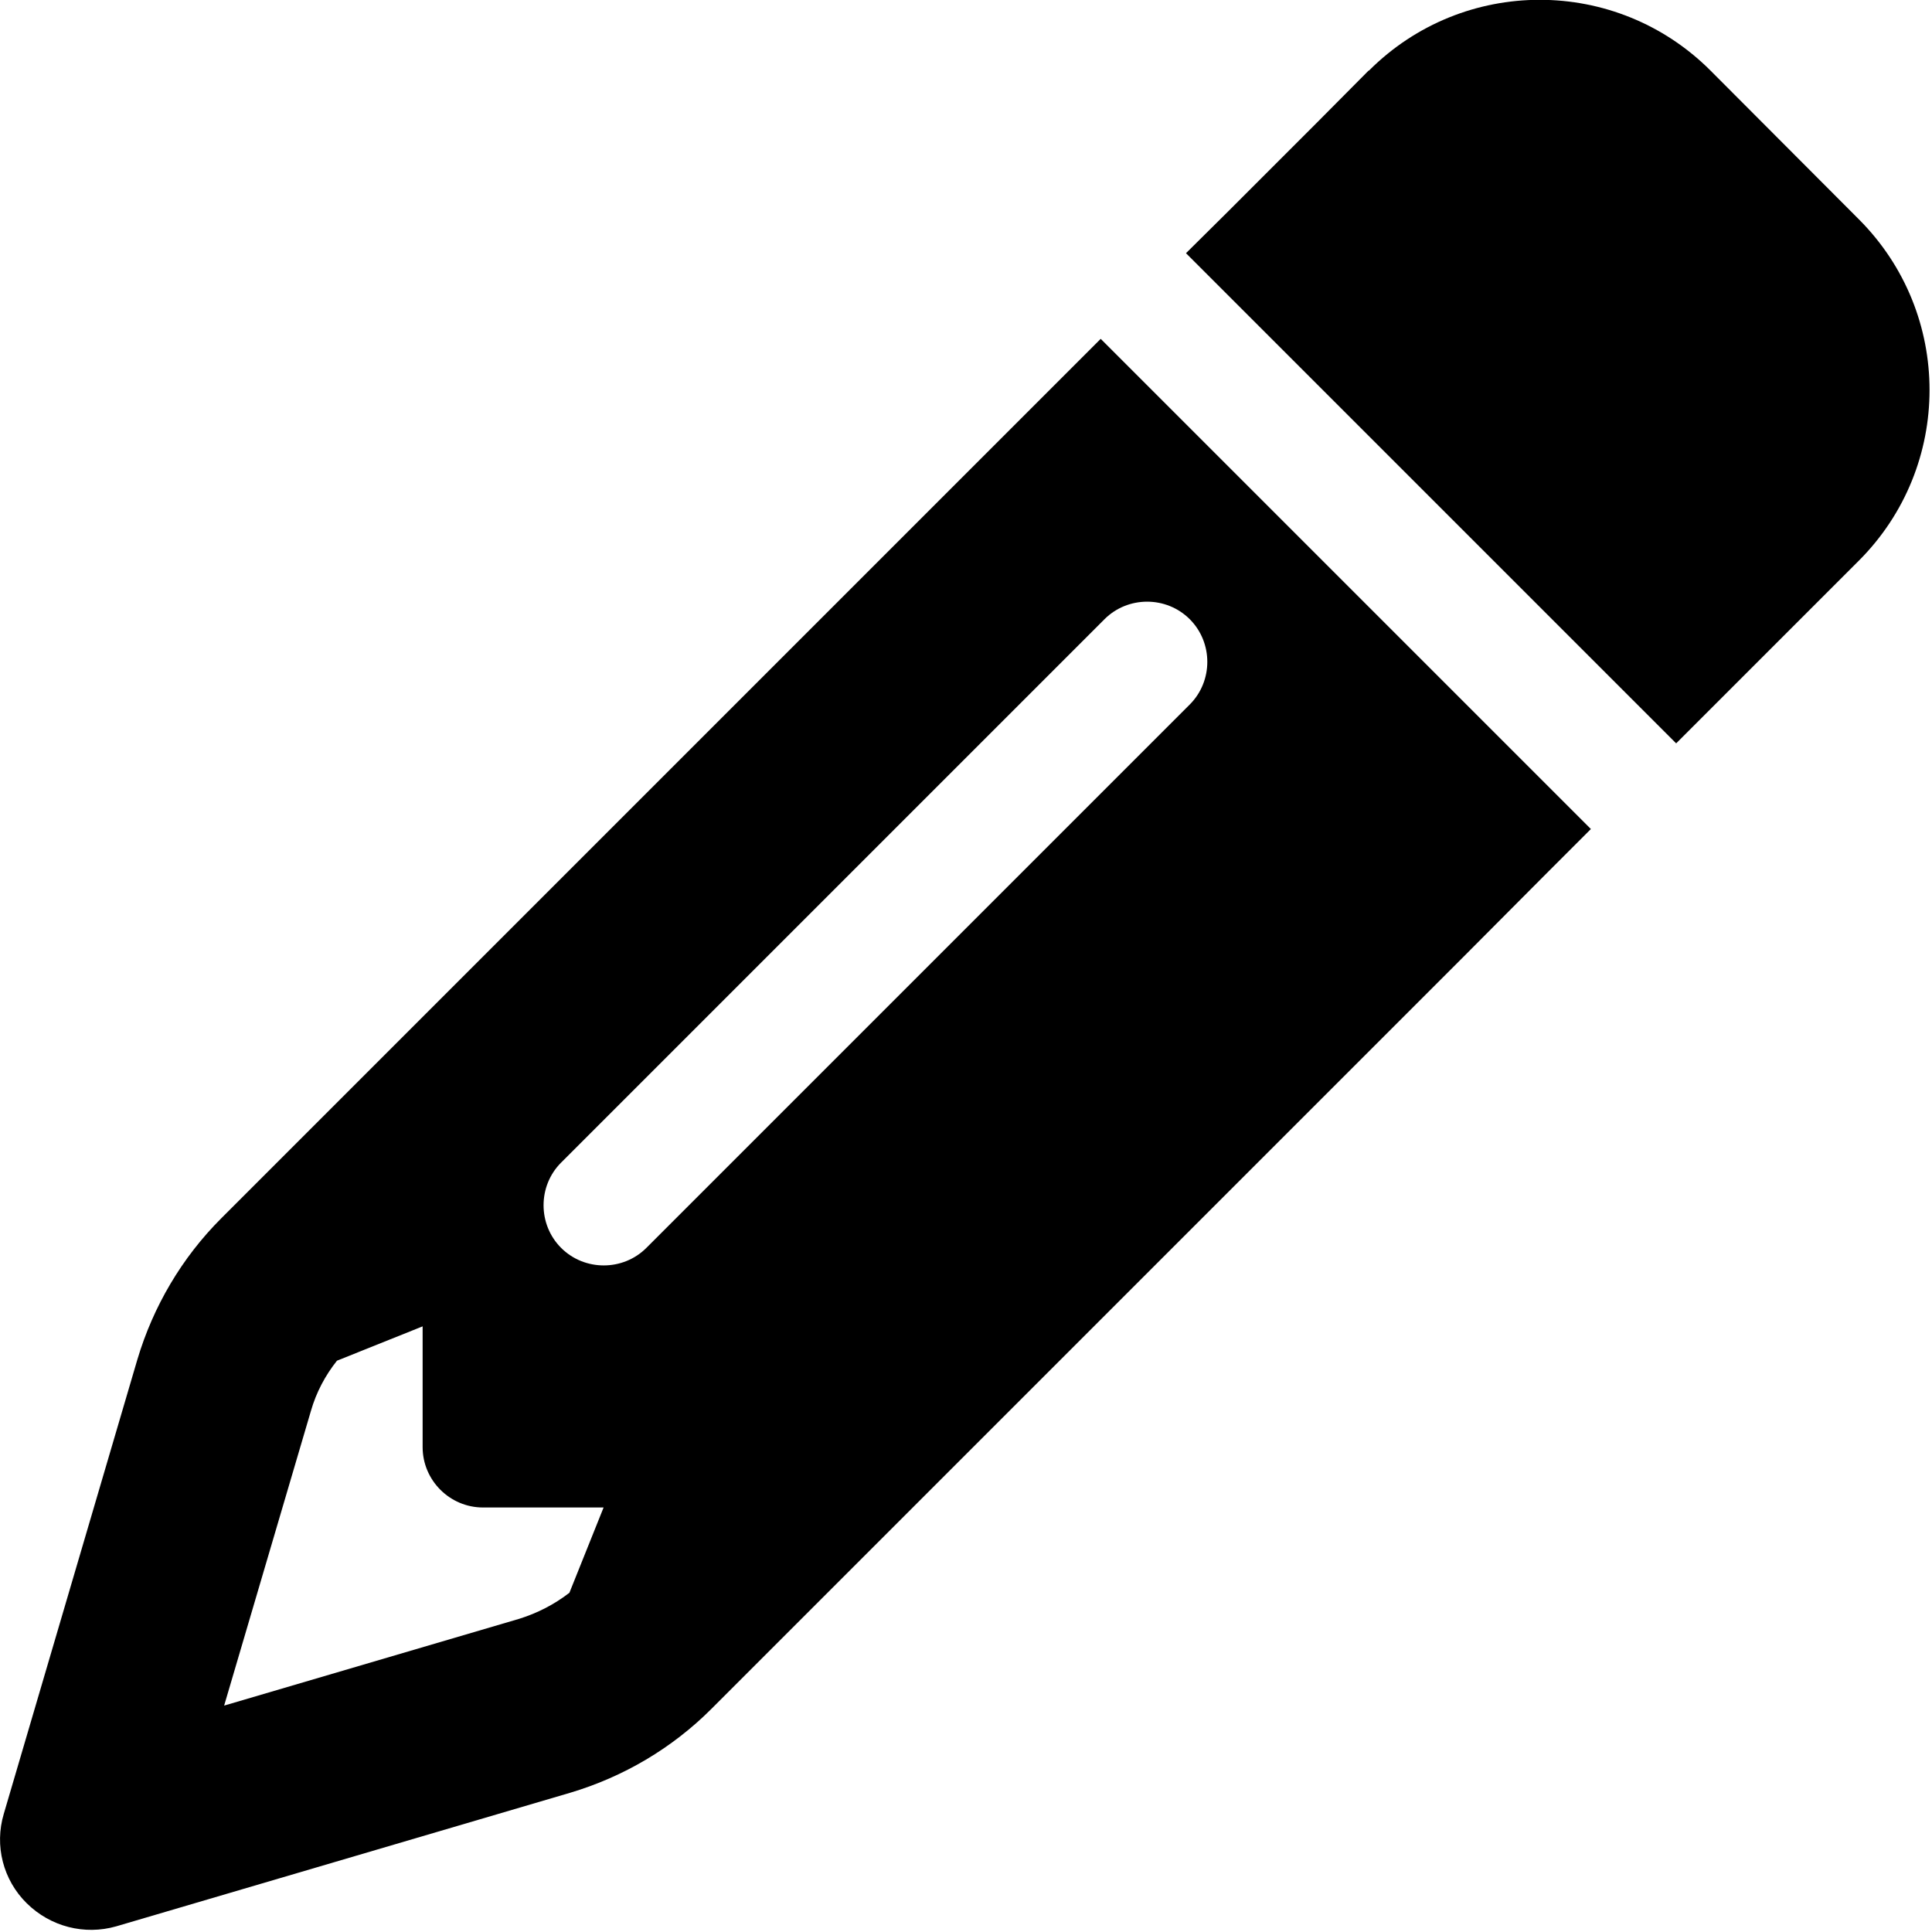
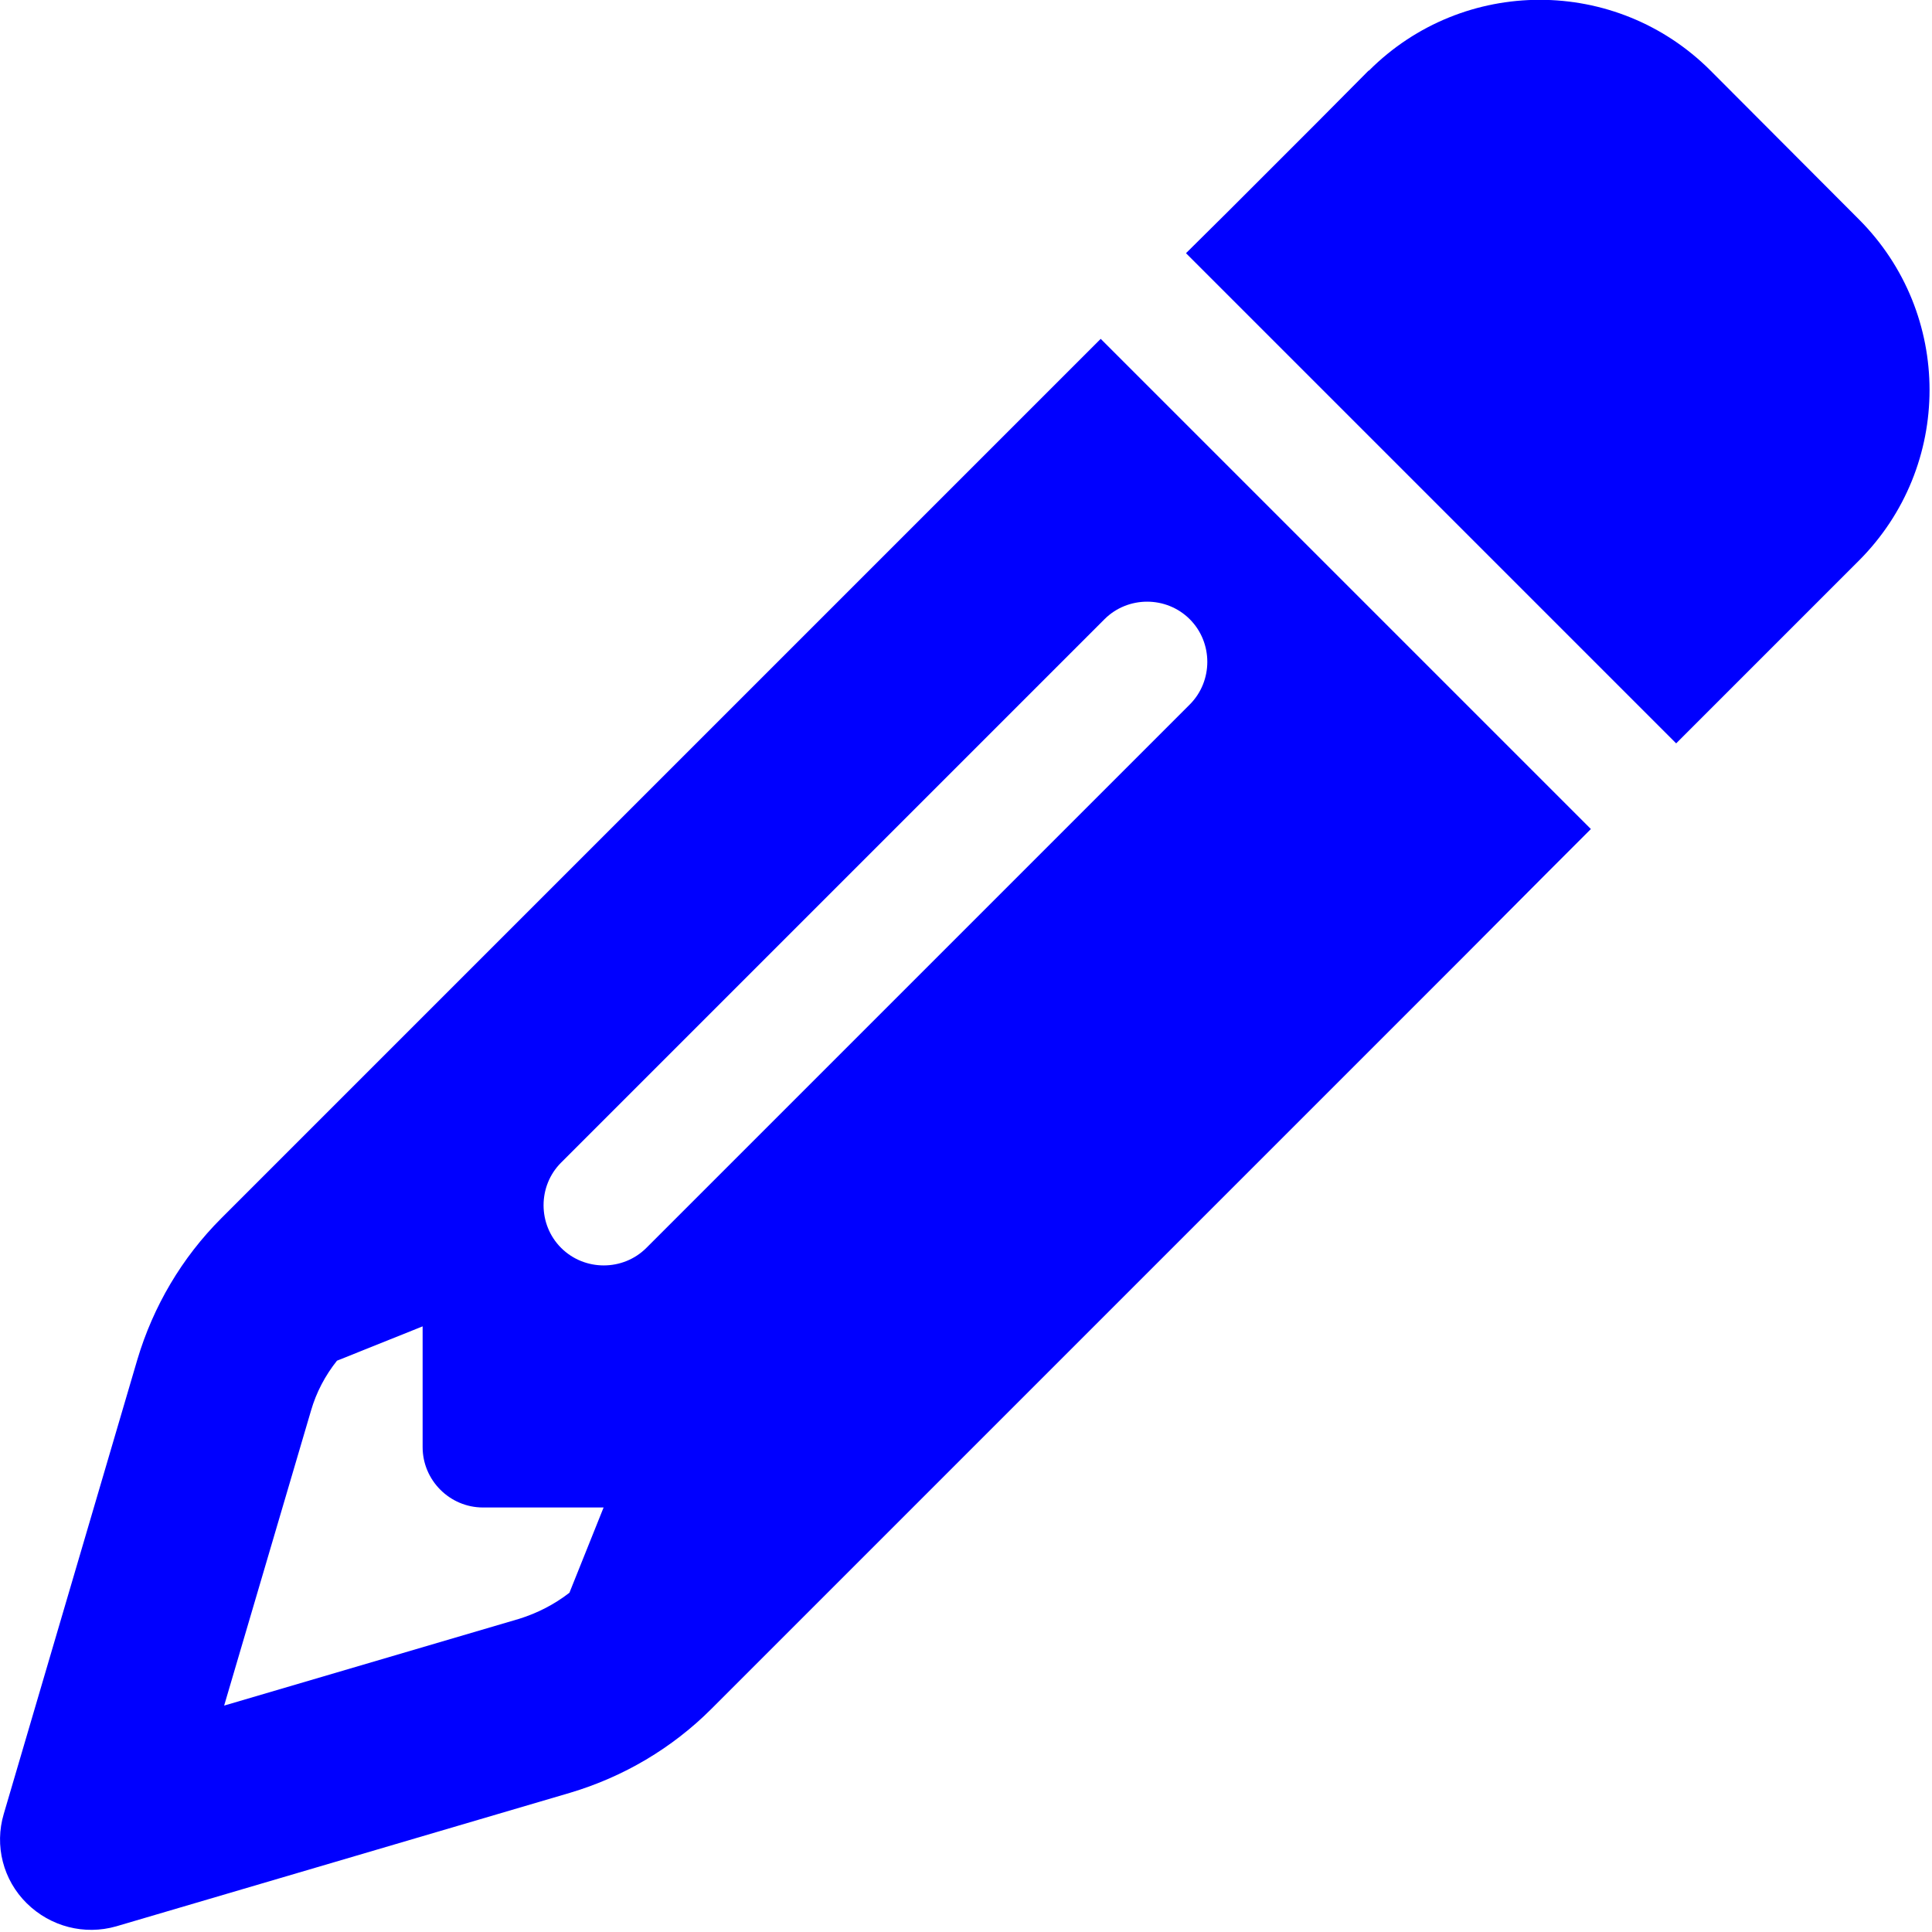
<svg xmlns="http://www.w3.org/2000/svg" viewBox="0 0 512 512">
-   <path d="M410.3 231l11.3-11.3-33.9-33.9-62.1-62.1L291.7 89.8l-11.3 11.3-22.6 22.6L58.6 322.9c-10.4 10.4-18 23.3-22.2 37.4L1 480.7c-2.5 8.4-.2 17.5 6.1 23.7s15.3 8.5 23.7 6.1l120.3-35.4c14.1-4.2 27-11.8 37.4-22.2L387.7 253.7 410.3 231zM160 399.4l-9.1 22.7c-4 3.1-8.5 5.4-13.3 6.9L59.4 452l23-78.1c1.4-4.9 3.8-9.4 6.9-13.3l22.7-9.1 0 32c0 8.8 7.2 16 16 16l32 0zM362.7 18.7L348.3 33.2 325.7 55.8 314.3 67.1l33.9 33.9 62.1 62.1 33.9 33.9 11.3-11.3 22.6-22.6 14.5-14.5c25-25 25-65.5 0-90.5L453.3 18.7c-25-25-65.5-25-90.5 0zm-47.4 168l-144 144c-6.2 6.2-16.4 6.2-22.6 0s-6.2-16.4 0-22.6l144-144c6.2-6.2 16.4-6.2 22.6 0s6.2 16.4 0 22.6z" />
+   <path fill="#0000ff" d="M410.3 231l11.3-11.3-33.9-33.9-62.1-62.1L291.7 89.8l-11.3 11.3-22.6 22.6L58.6 322.9c-10.4 10.4-18 23.3-22.2 37.4L1 480.7c-2.5 8.4-.2 17.5 6.1 23.7s15.3 8.5 23.7 6.1l120.3-35.4c14.1-4.2 27-11.8 37.4-22.2L387.7 253.7 410.3 231zM160 399.4l-9.1 22.7c-4 3.1-8.5 5.4-13.3 6.9L59.4 452l23-78.1c1.4-4.9 3.8-9.4 6.9-13.3l22.7-9.1 0 32c0 8.8 7.2 16 16 16l32 0zM362.7 18.7L348.3 33.2 325.7 55.8 314.3 67.1l33.9 33.9 62.1 62.1 33.9 33.9 11.3-11.3 22.6-22.6 14.5-14.5c25-25 25-65.5 0-90.5L453.3 18.7c-25-25-65.5-25-90.5 0zm-47.4 168l-144 144c-6.2 6.2-16.4 6.2-22.6 0s-6.2-16.4 0-22.6l144-144c6.2-6.2 16.4-6.2 22.6 0s6.2 16.4 0 22.6z" />
</svg>
